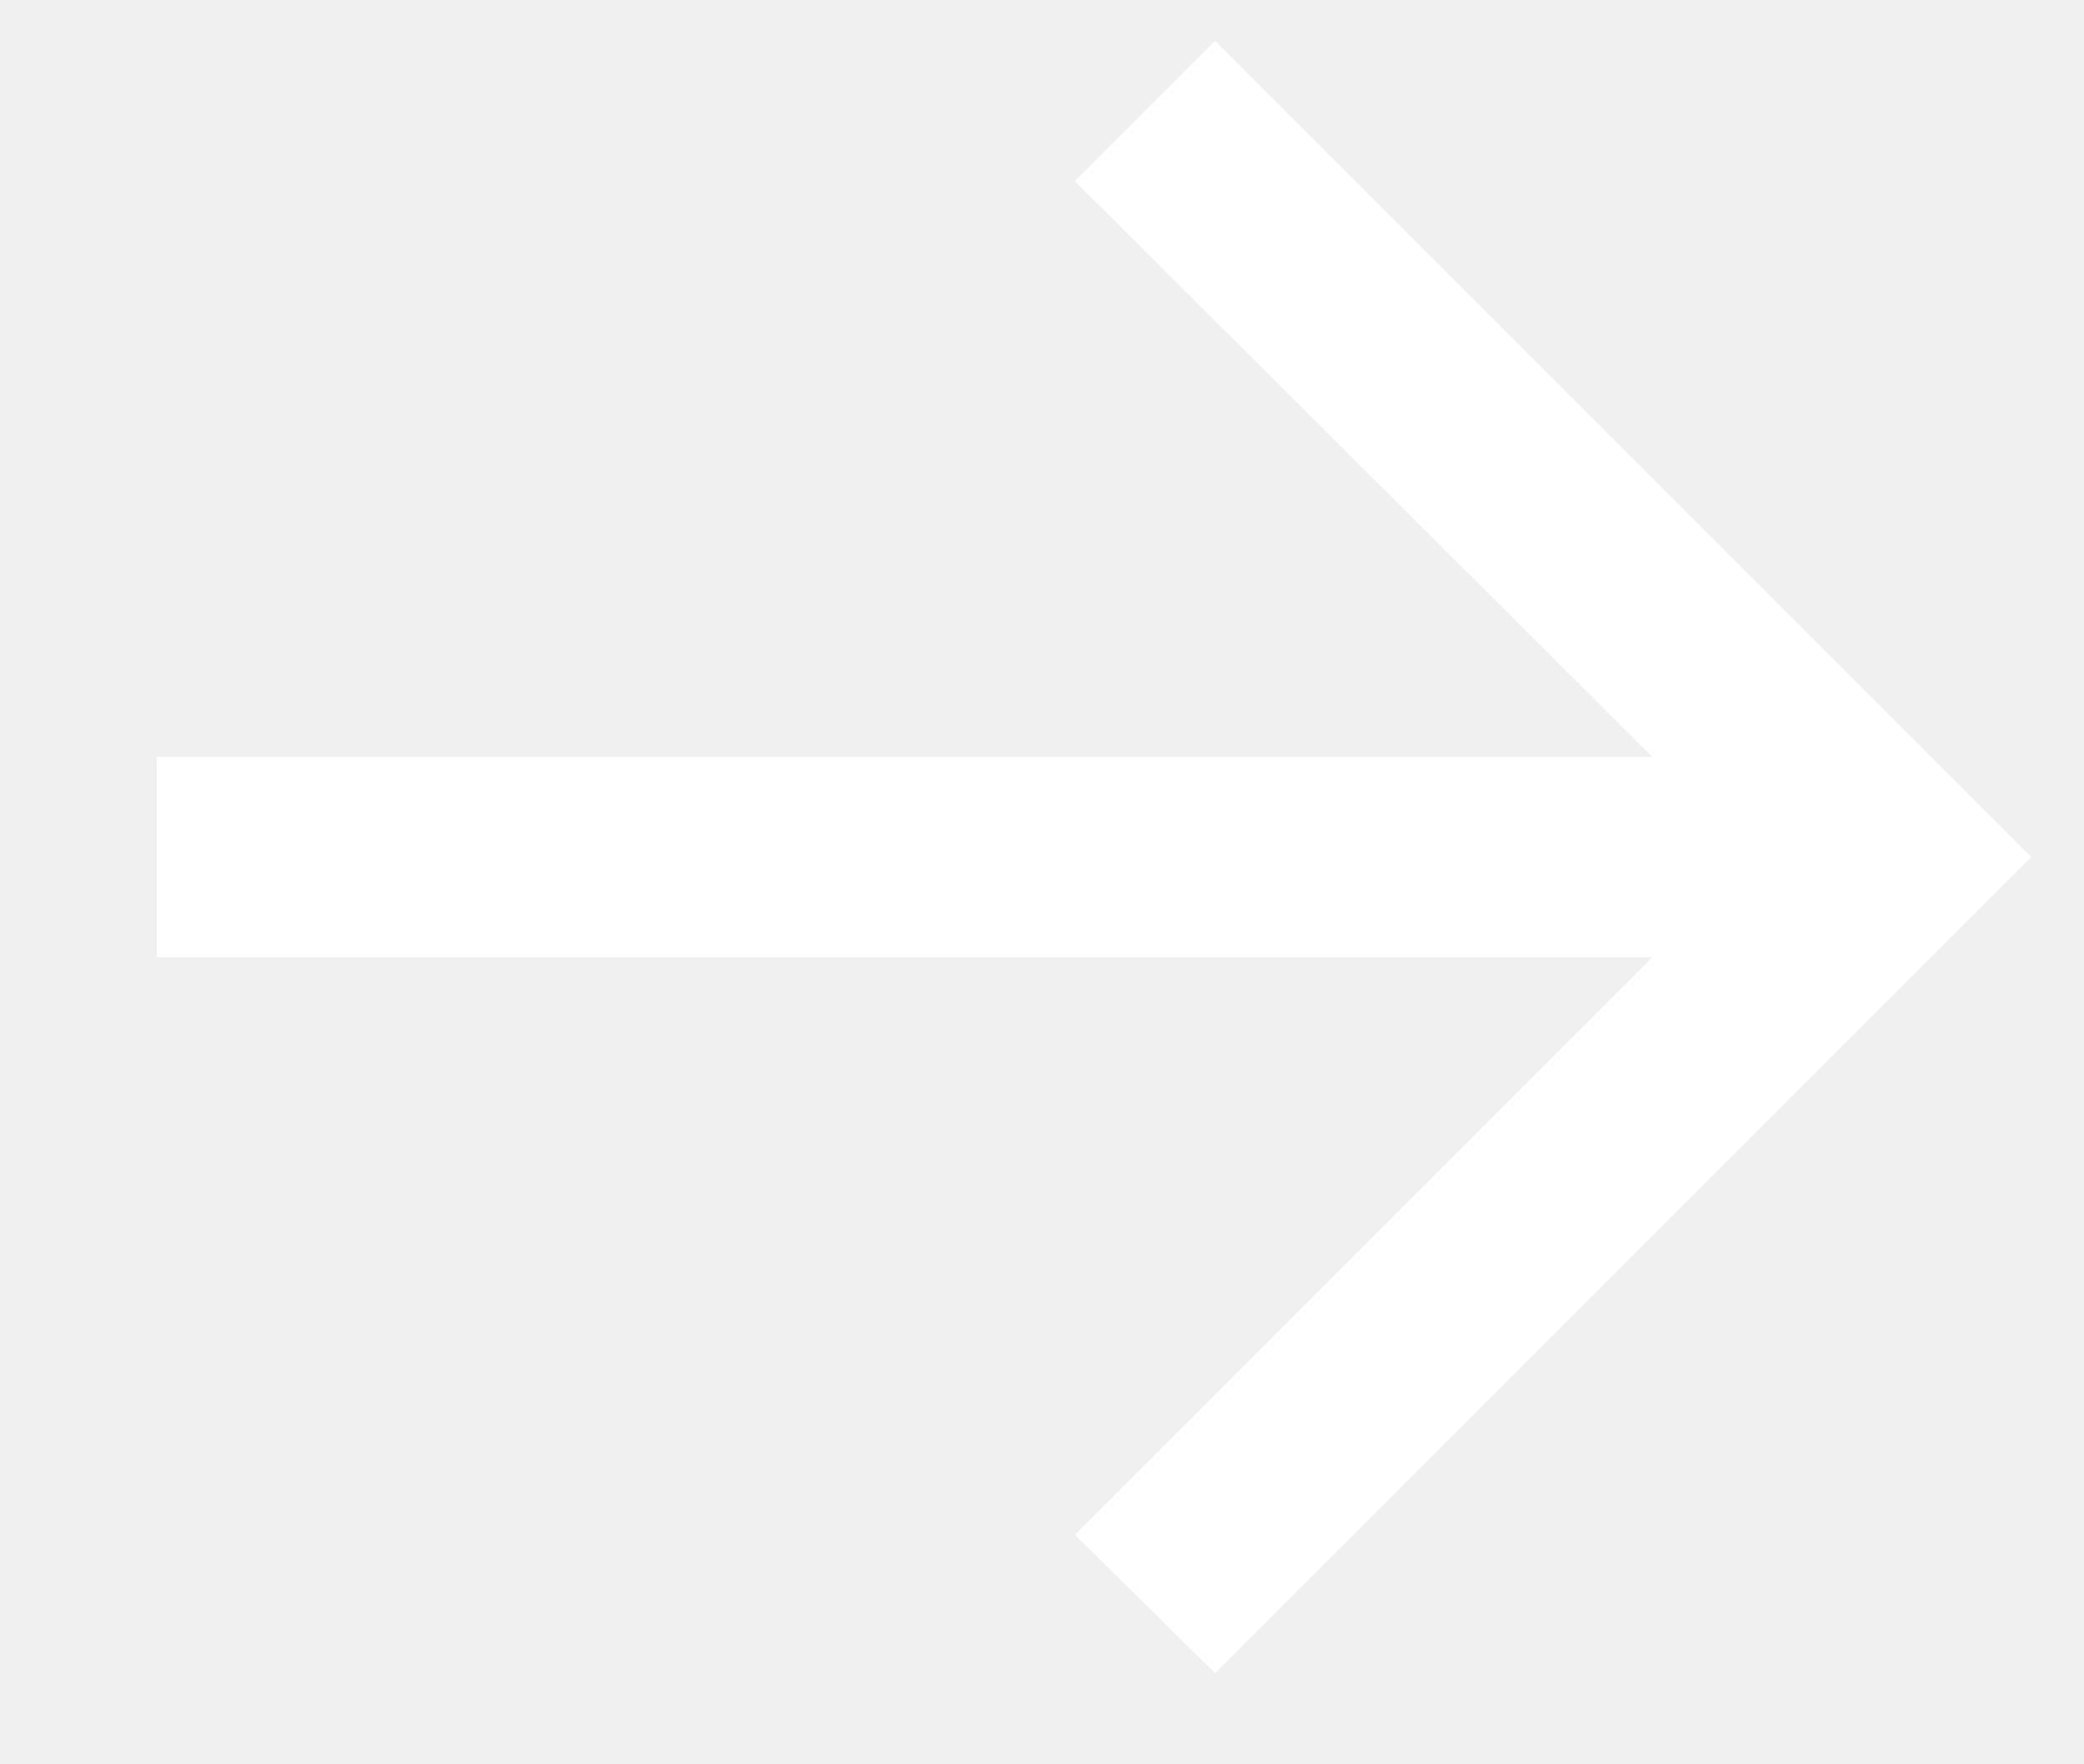
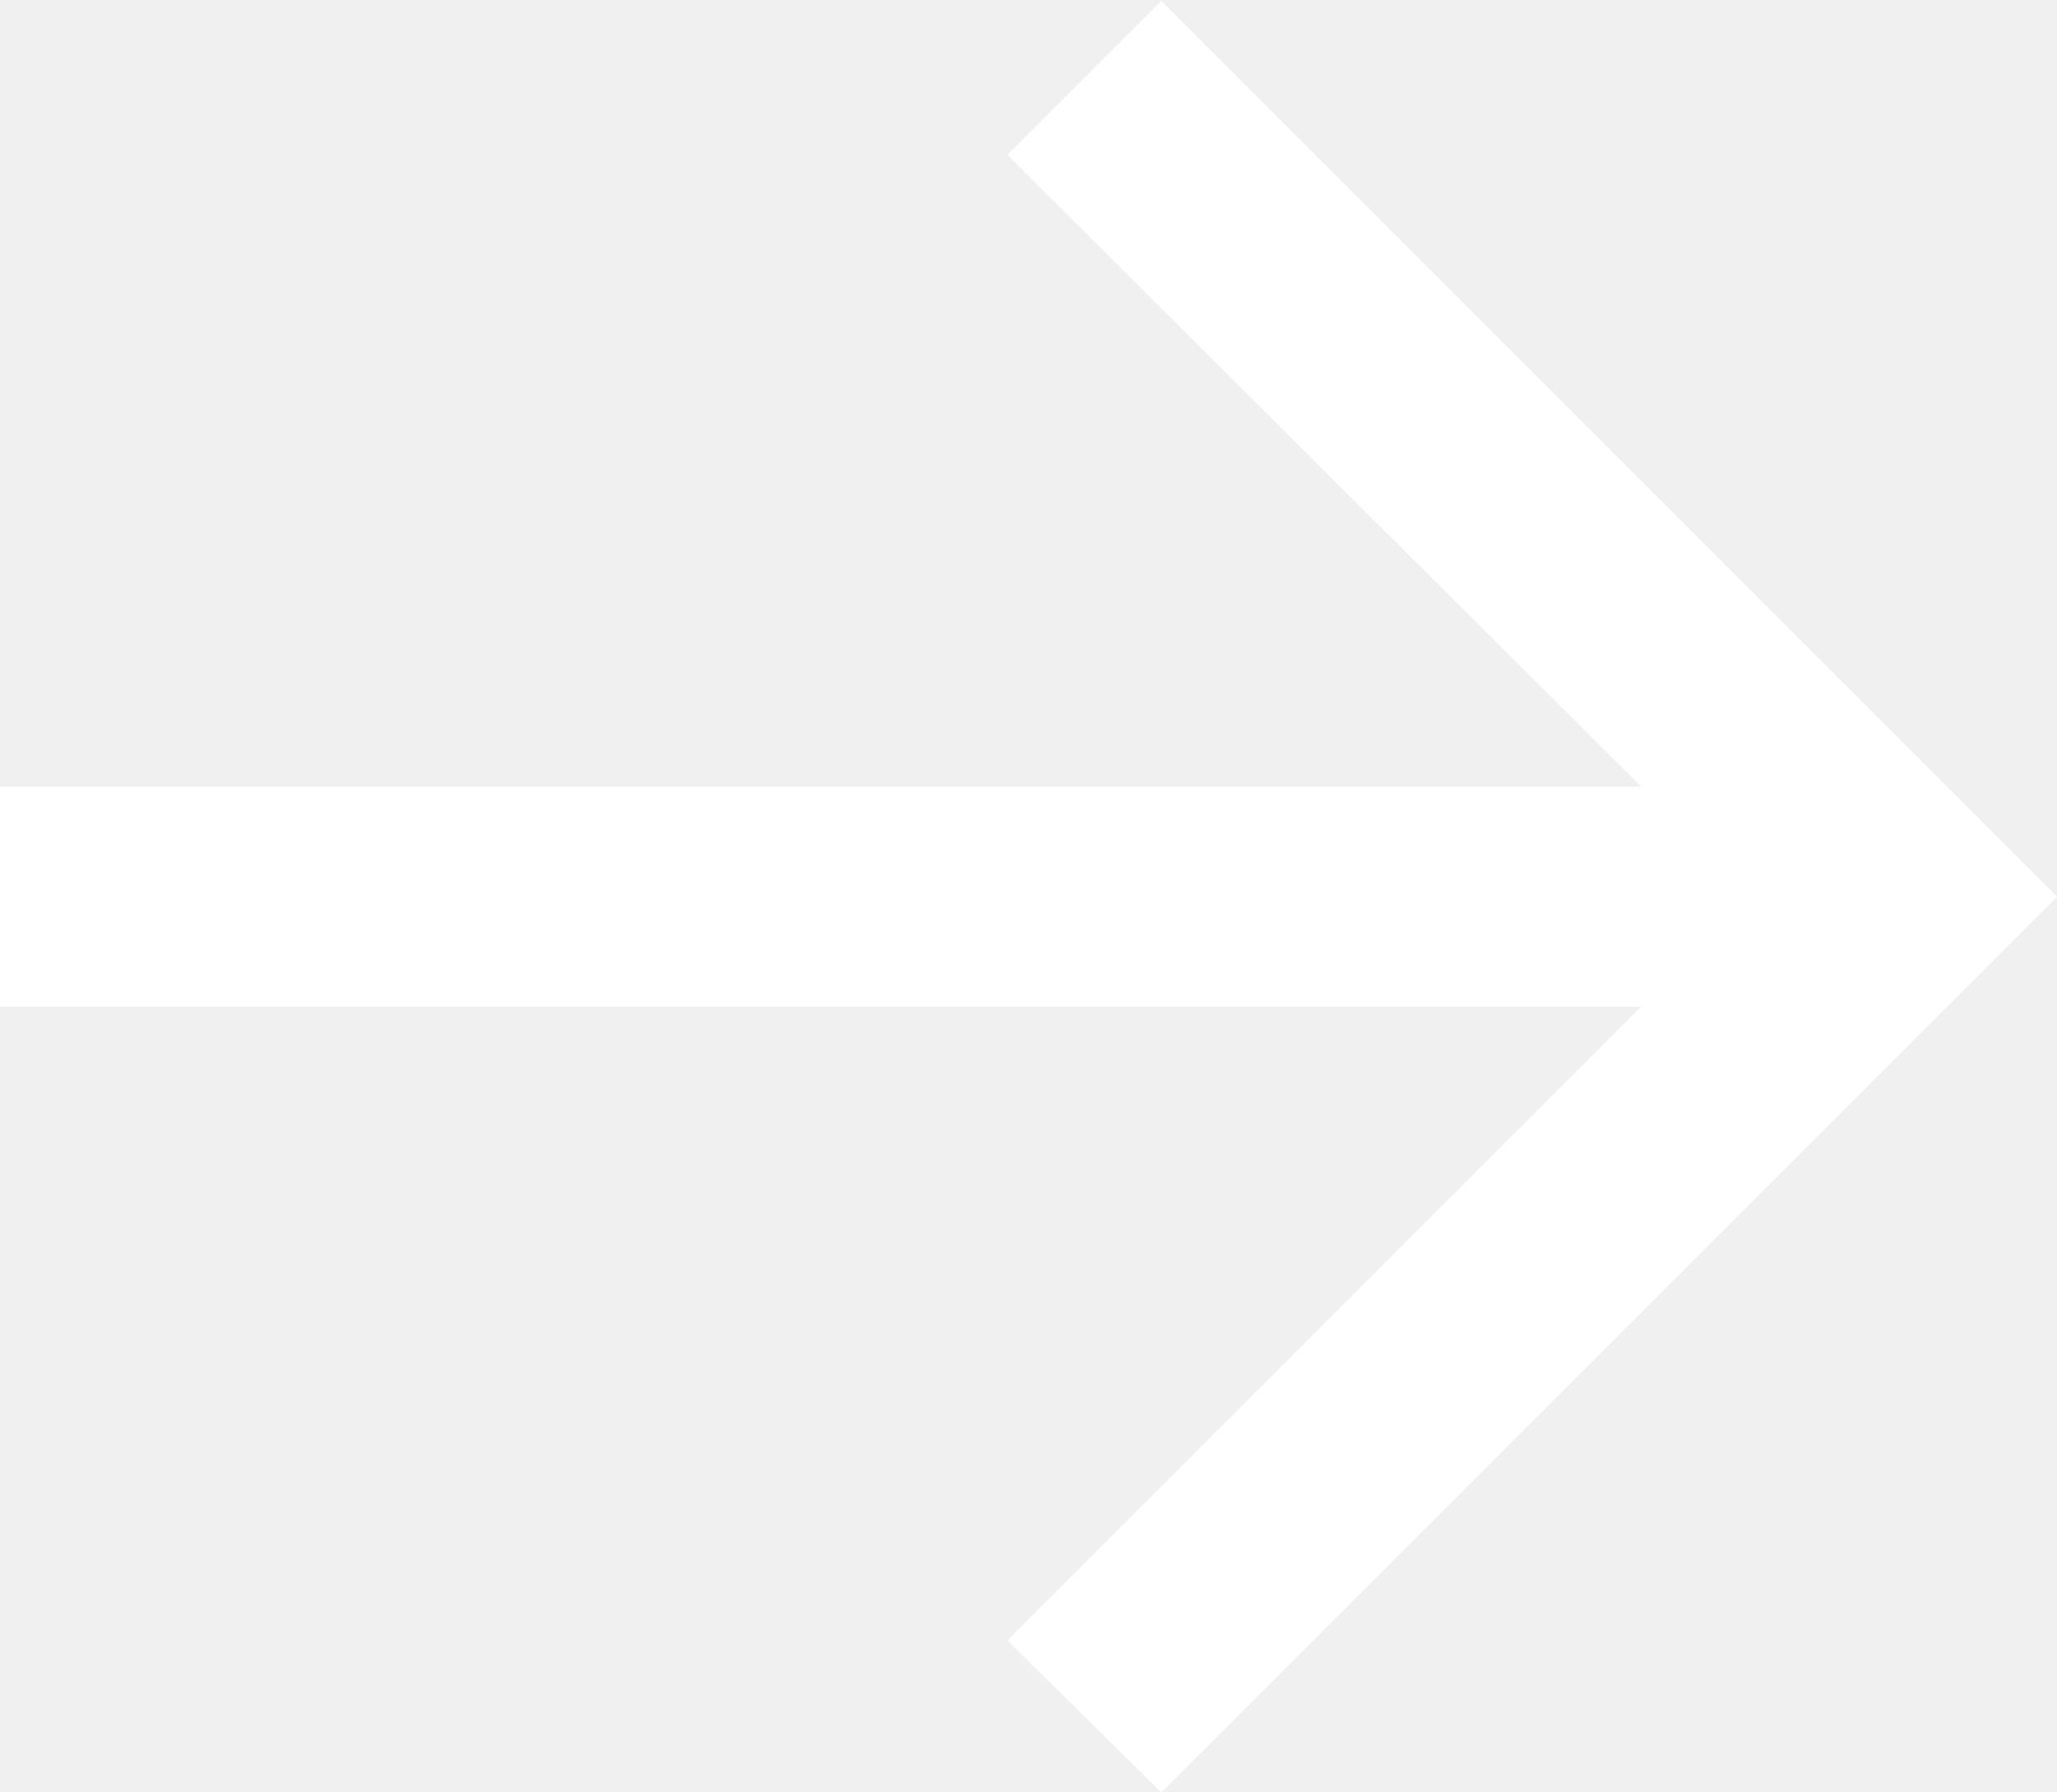
- <svg xmlns="http://www.w3.org/2000/svg" width="13" height="11" viewBox="0 0 13 11" fill="none">
-   <path d="M7.58 10.437L12.671 5.346L7.58 0.255L6.705 1.13L10.307 4.721H0.978V5.971H10.307L6.705 9.573L7.58 10.437Z" fill="white" />
+ <svg xmlns="http://www.w3.org/2000/svg" fill="none" viewBox="0.98 0.25 11.69 10.18">
+   <path d="M7.58 10.437L12.671 5.346L7.58 0.255L6.705 1.13L10.307 4.721H0.978V5.971H10.307L6.705 9.573L7.58 10.437Z" fill="#fff" />
</svg>
